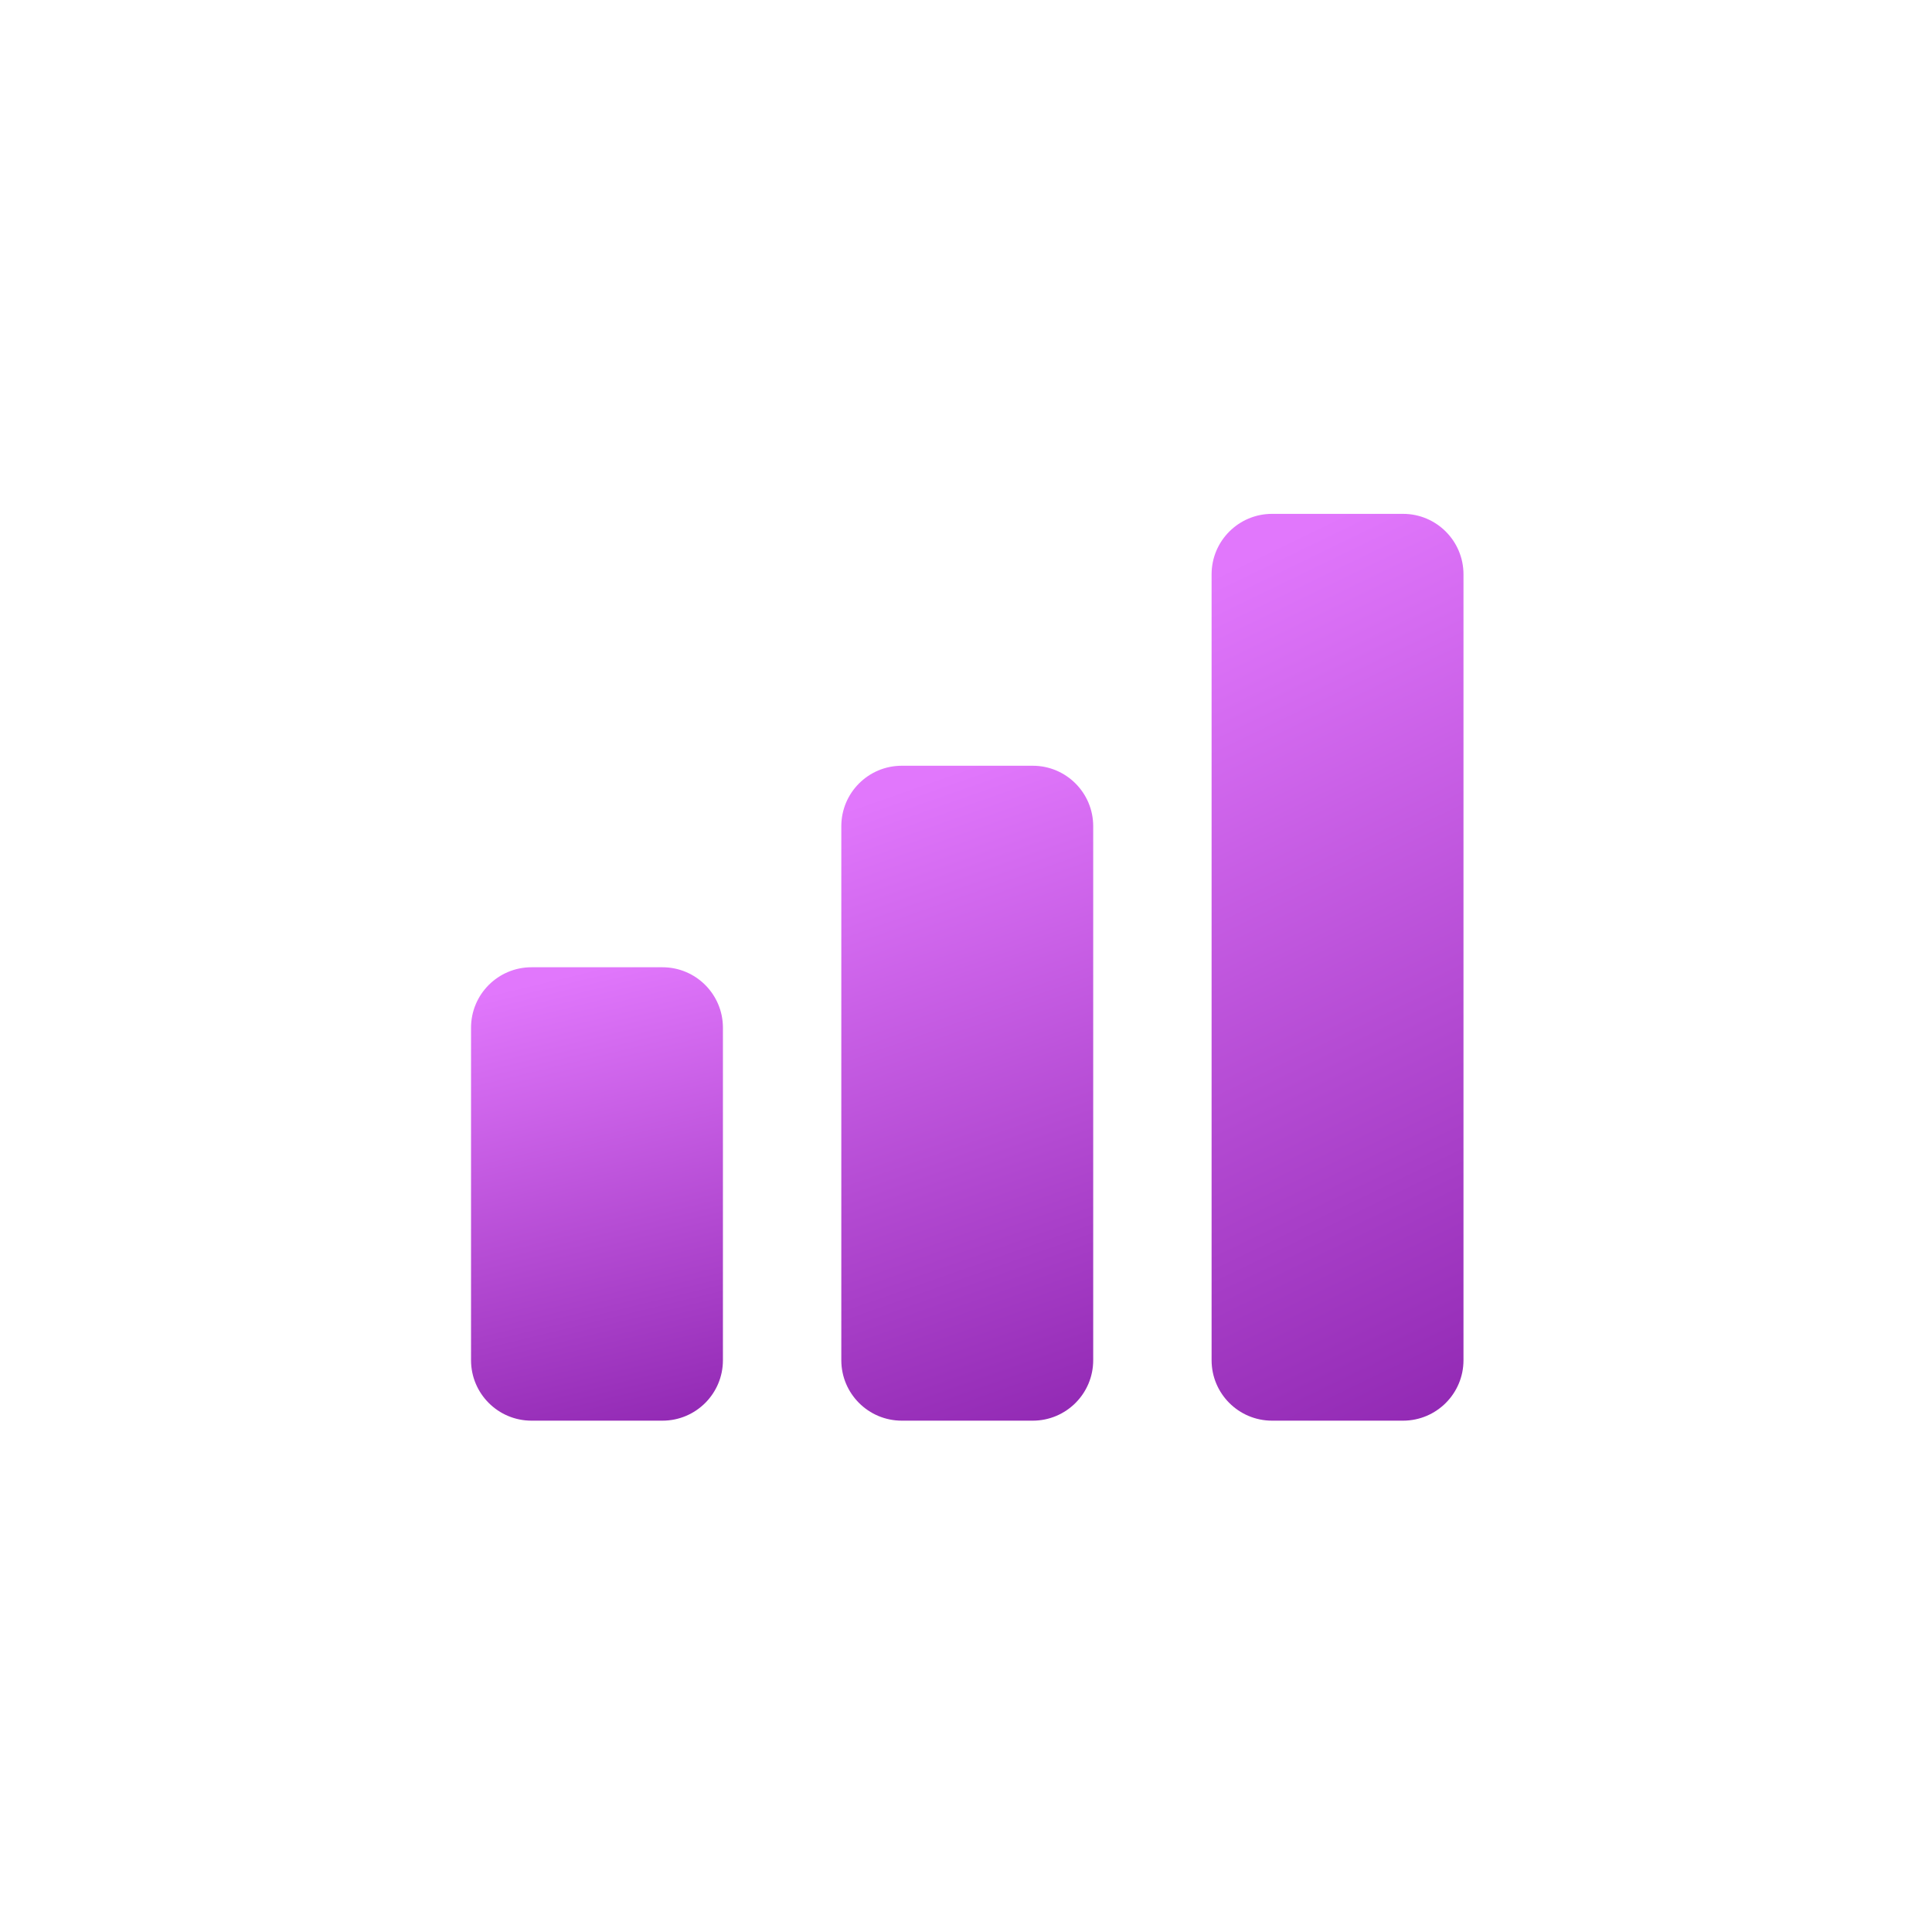
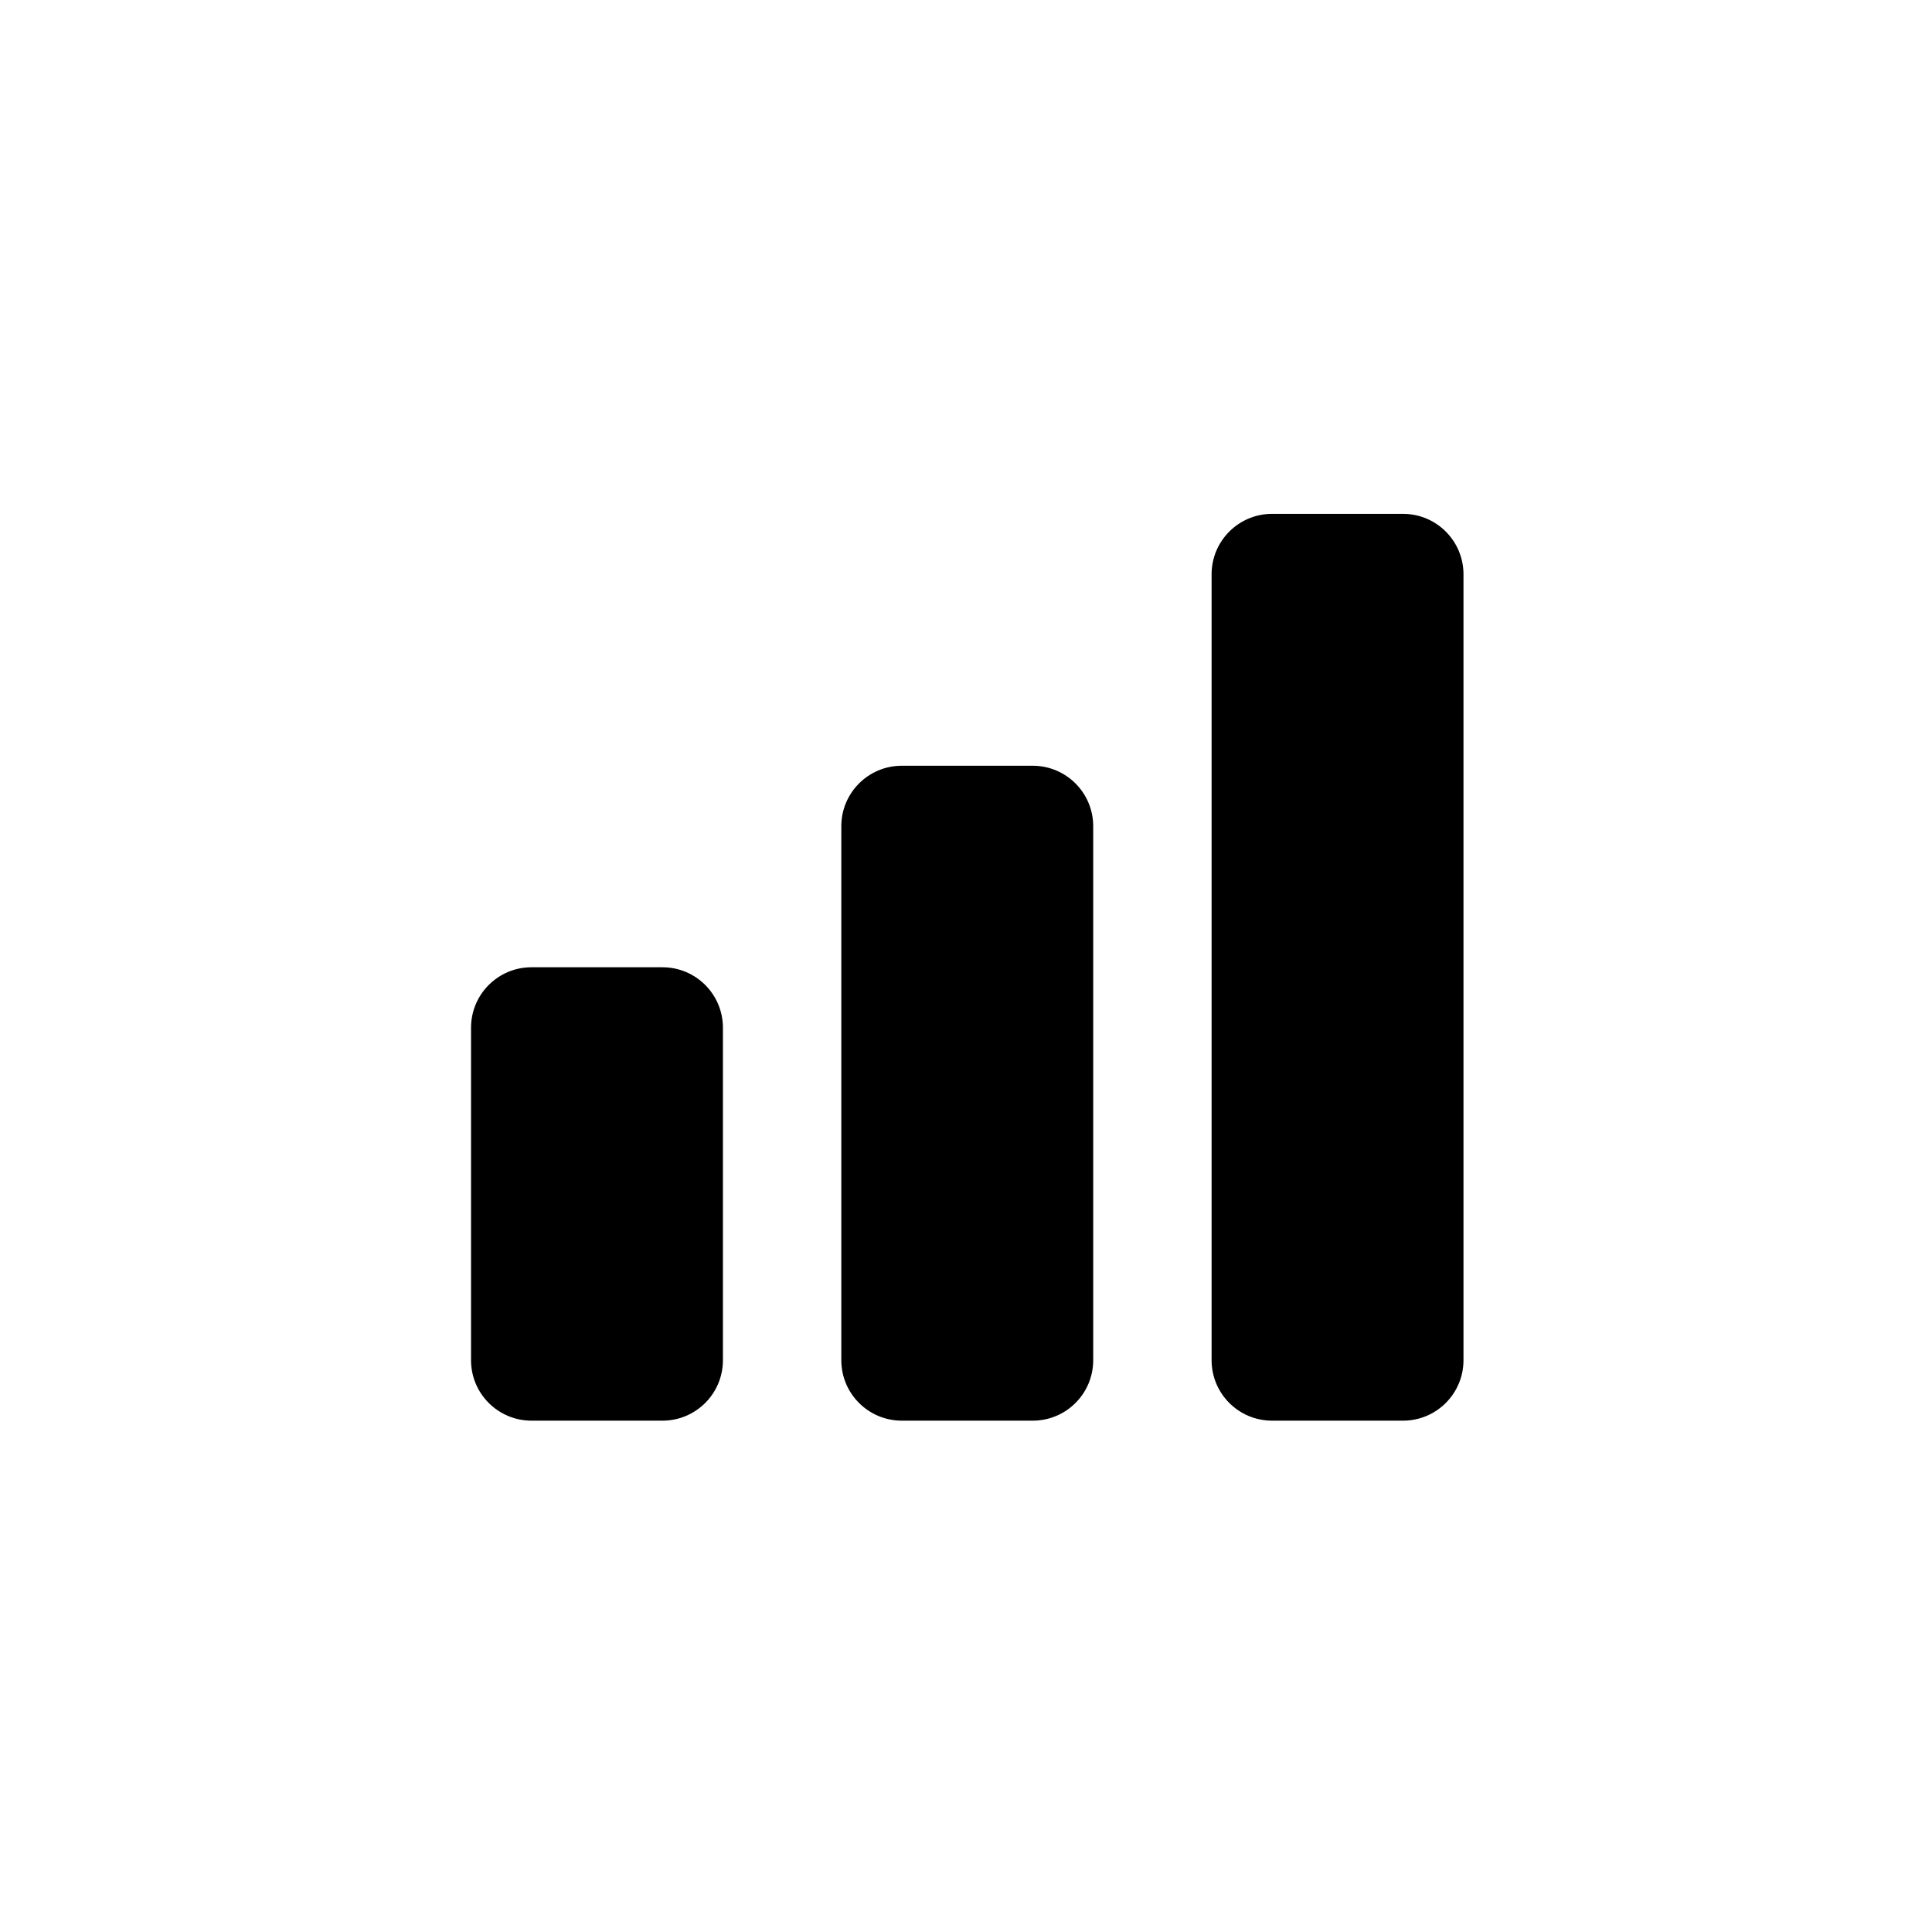
<svg xmlns="http://www.w3.org/2000/svg" viewBox="0 0 767 767">
  <rect width="100" height="180" x="187" y="384" fill="url(#a)" rx="24" />
  <path fill="url(#b)" d="M334 328c0-13.255 10.745-24 24-24h52c13.255 0 24 10.745 24 24v212c0 13.255-10.745 24-24 24h-52c-13.255 0-24-10.745-24-24V328Z" />
  <rect width="100" height="360" x="481" y="204" fill="url(#c)" rx="24" />
  <defs>
    <linearGradient id="a" x1="237" x2="300.848" y1="384" y2="647.042" gradientUnits="userSpaceOnUse">
-       <stop stop-color="#E177FC" />
-       <stop offset="1" stop-color="#6D0592" />
+       <stop stopColor="#E177FC" />
+       <stop offset="1" stopColor="#6D0592" />
    </linearGradient>
    <linearGradient id="b" x1="384" x2="509.62" y1="304" y2="662.291" gradientUnits="userSpaceOnUse">
-       <stop stop-color="#E177FC" />
-       <stop offset="1" stop-color="#6D0592" />
+       <stop stopColor="#E177FC" />
+       <stop offset="1" stopColor="#6D0592" />
    </linearGradient>
    <linearGradient id="c" x1="531" x2="749.86" y1="204" y2="654.832" gradientUnits="userSpaceOnUse">
-       <stop stop-color="#E177FC" />
-       <stop offset="1" stop-color="#6D0592" />
+       <stop stopColor="#E177FC" />
+       <stop offset="1" stopColor="#6D0592" />
    </linearGradient>
  </defs>
</svg>
